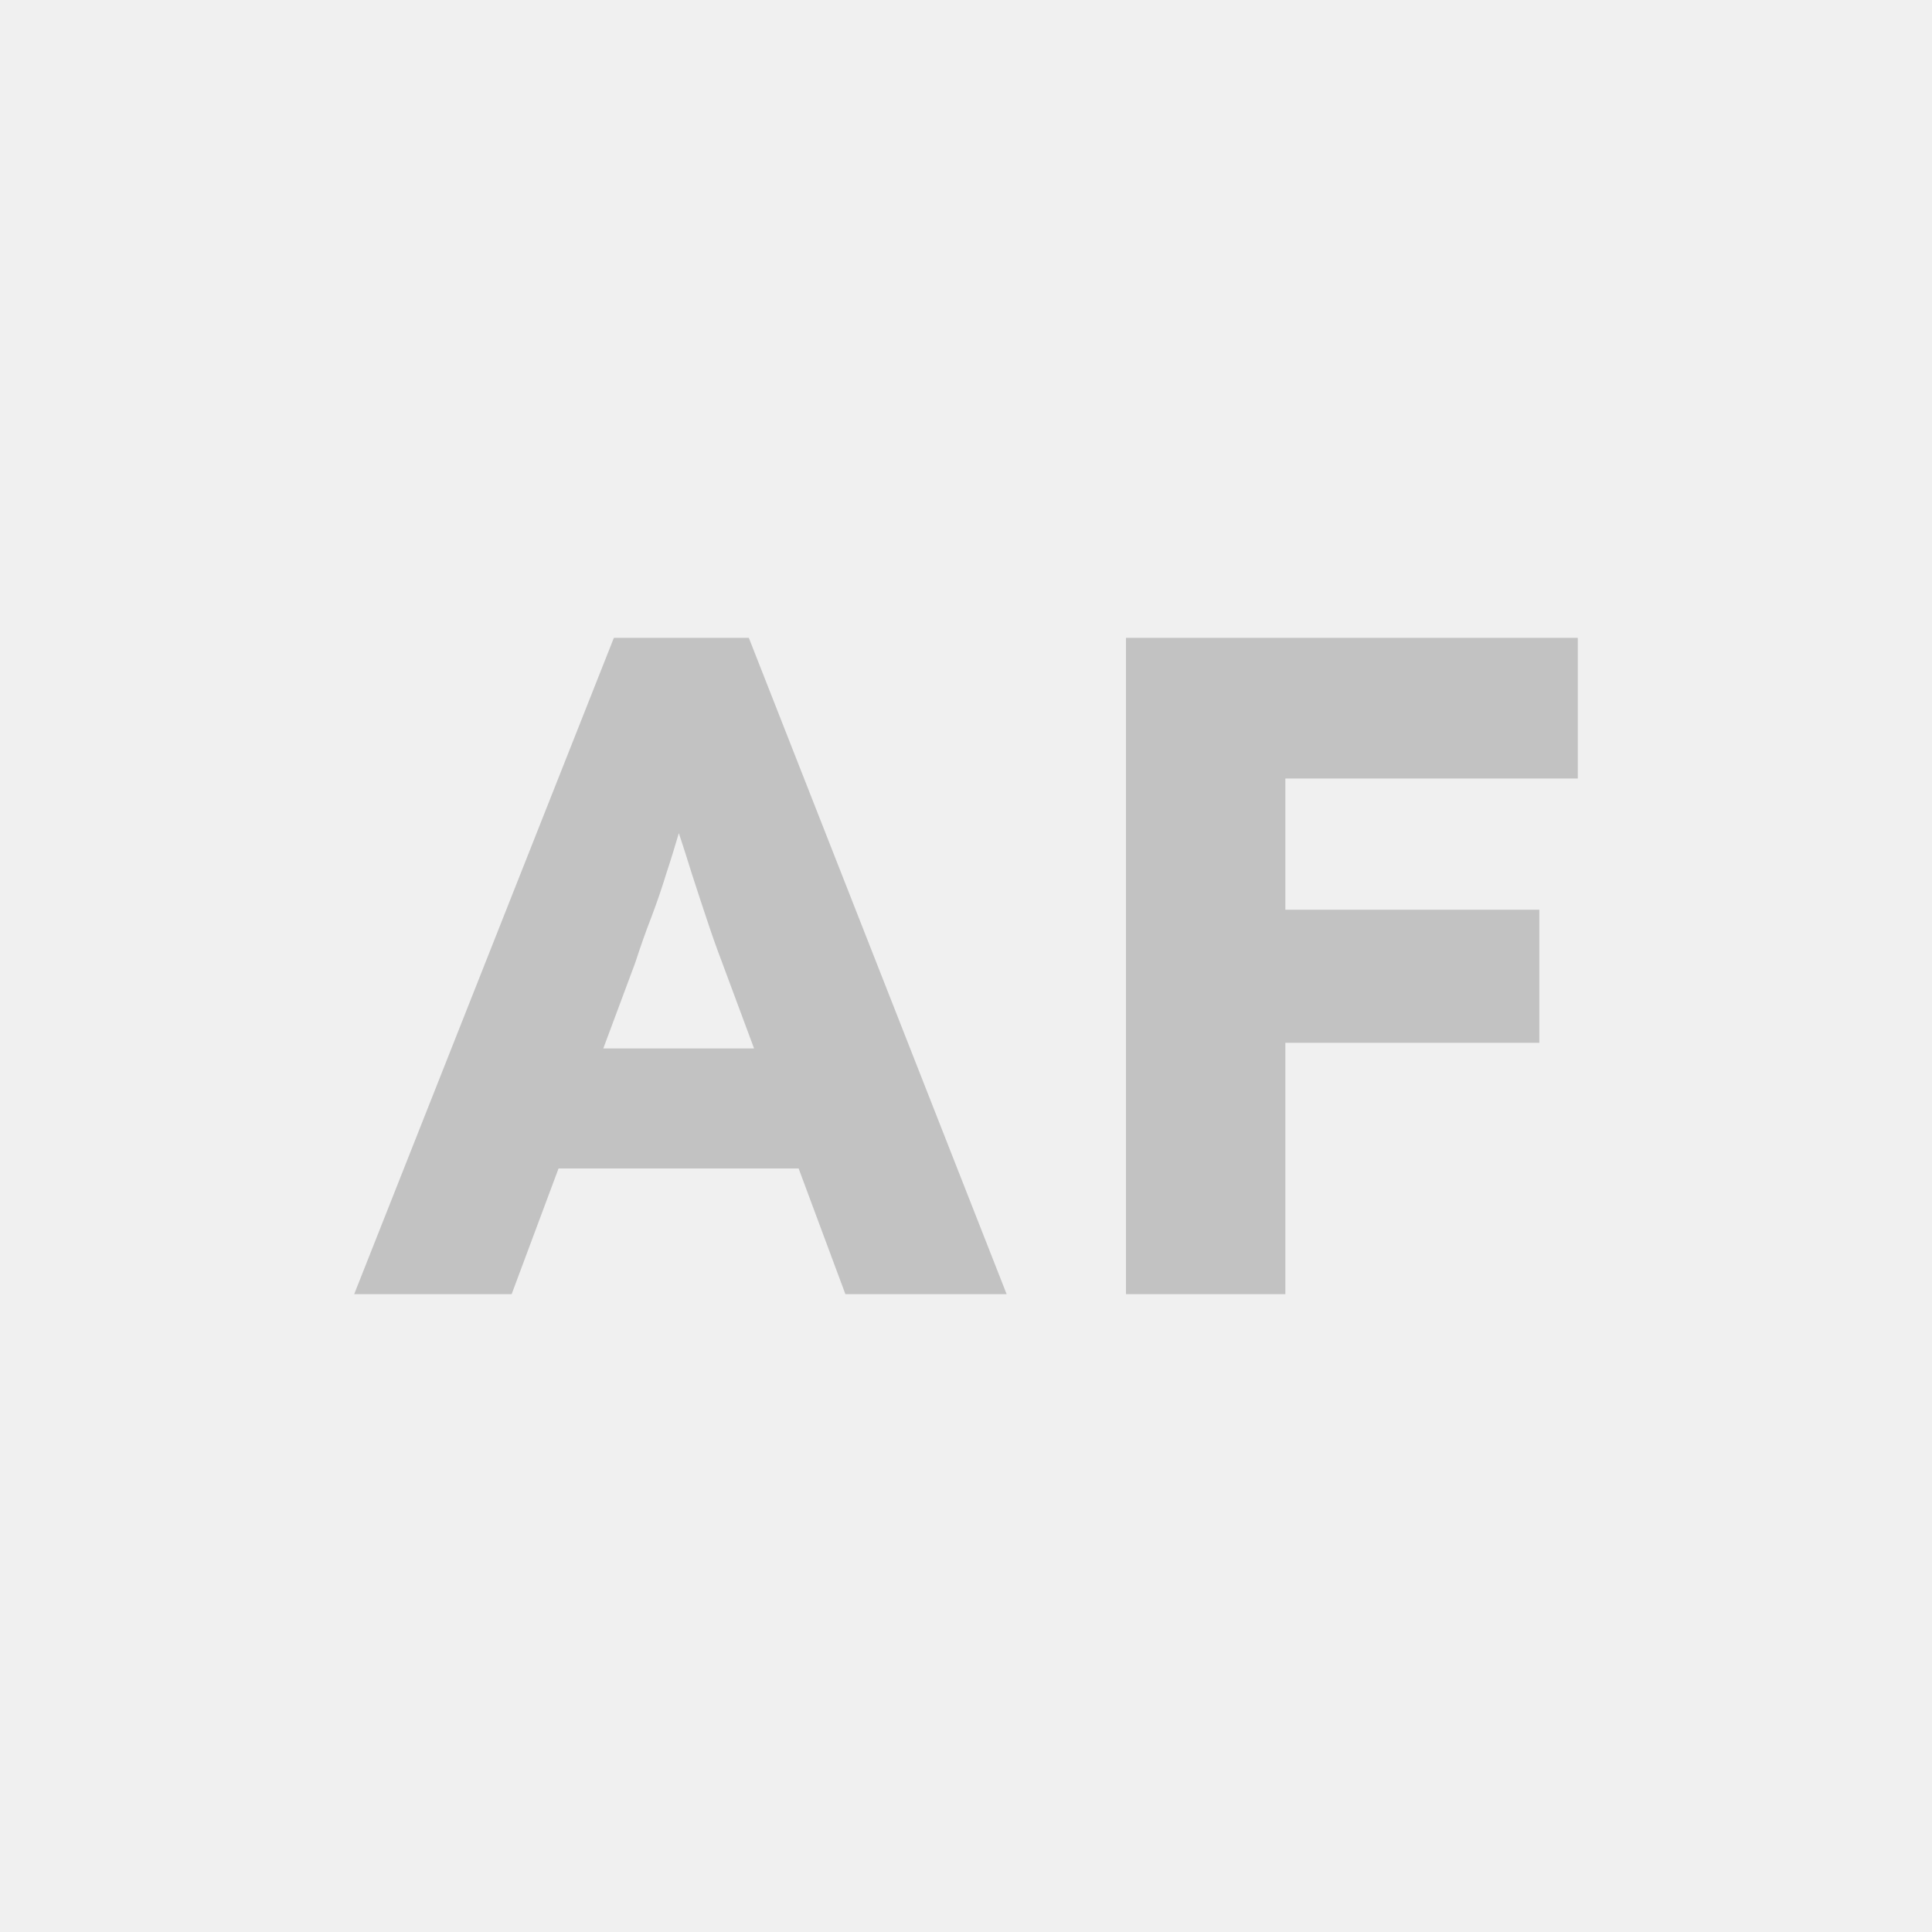
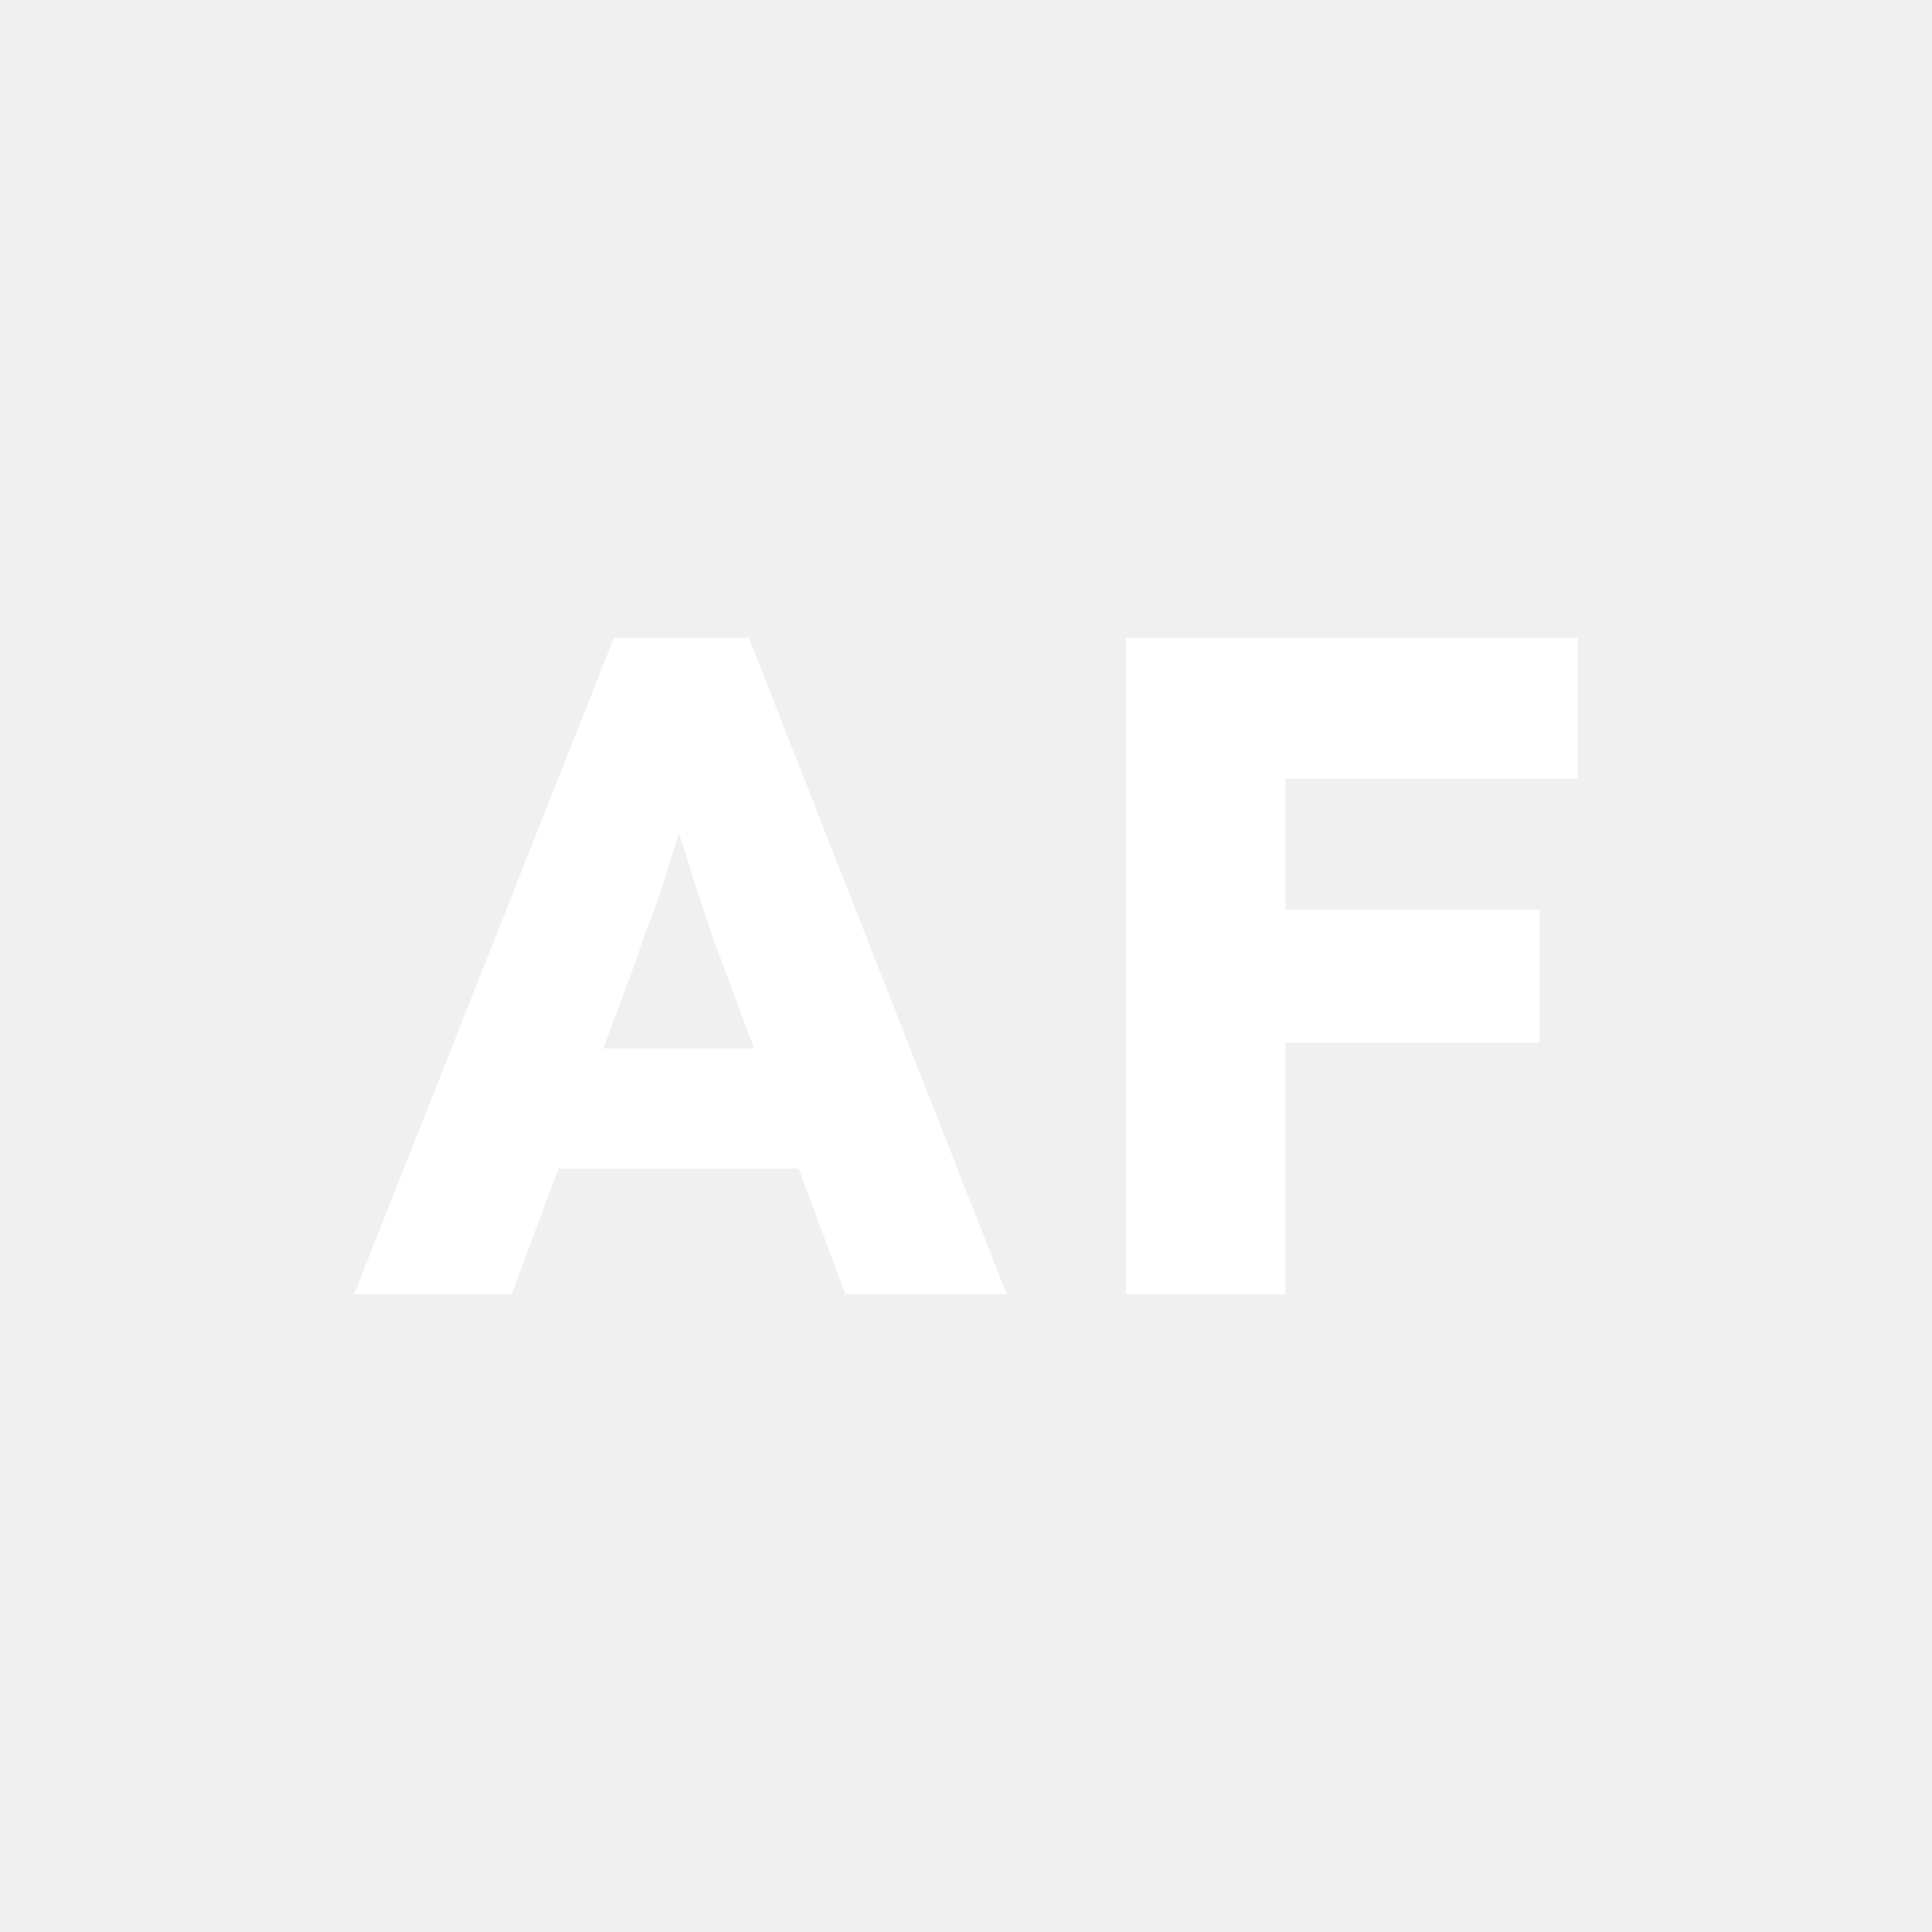
- <svg xmlns="http://www.w3.org/2000/svg" width="30" height="30" viewBox="0 0 30 30" fill="none">
-   <path d="M15.631 20.095H13.127L12.401 18.144H8.673L7.945 20.095H5.5L9.532 9.905H11.628L15.631 20.095ZM24.5 9.905V12.089H19.959V14.126H23.903V16.193H19.959V20.095H17.484V9.905H24.5ZM10.348 13.559C10.28 13.782 10.202 14.01 10.114 14.243C10.027 14.466 9.945 14.699 9.867 14.941L9.368 16.28H11.709L11.206 14.927C11.128 14.723 11.051 14.504 10.974 14.271C10.896 14.039 10.818 13.801 10.74 13.559C10.674 13.344 10.607 13.137 10.541 12.937C10.48 13.144 10.417 13.351 10.348 13.559Z" fill="#C2C2C2" />
+ <svg xmlns="http://www.w3.org/2000/svg" width="1em" height="1em" viewBox="0 0 30 30" fill="none">
+   <path d="M15.631 20.095H13.127L12.401 18.144H8.673L7.945 20.095H5.5L9.532 9.905H11.628L15.631 20.095ZM24.5 9.905V12.089H19.959V14.126H23.903V16.193H19.959V20.095H17.484V9.905H24.5ZM10.348 13.559C10.28 13.782 10.202 14.01 10.114 14.243C10.027 14.466 9.945 14.699 9.867 14.941L9.368 16.28H11.709L11.206 14.927C11.128 14.723 11.051 14.504 10.974 14.271C10.896 14.039 10.818 13.801 10.74 13.559C10.674 13.344 10.607 13.137 10.541 12.937C10.48 13.144 10.417 13.351 10.348 13.559Z" fill="white" />
</svg>
